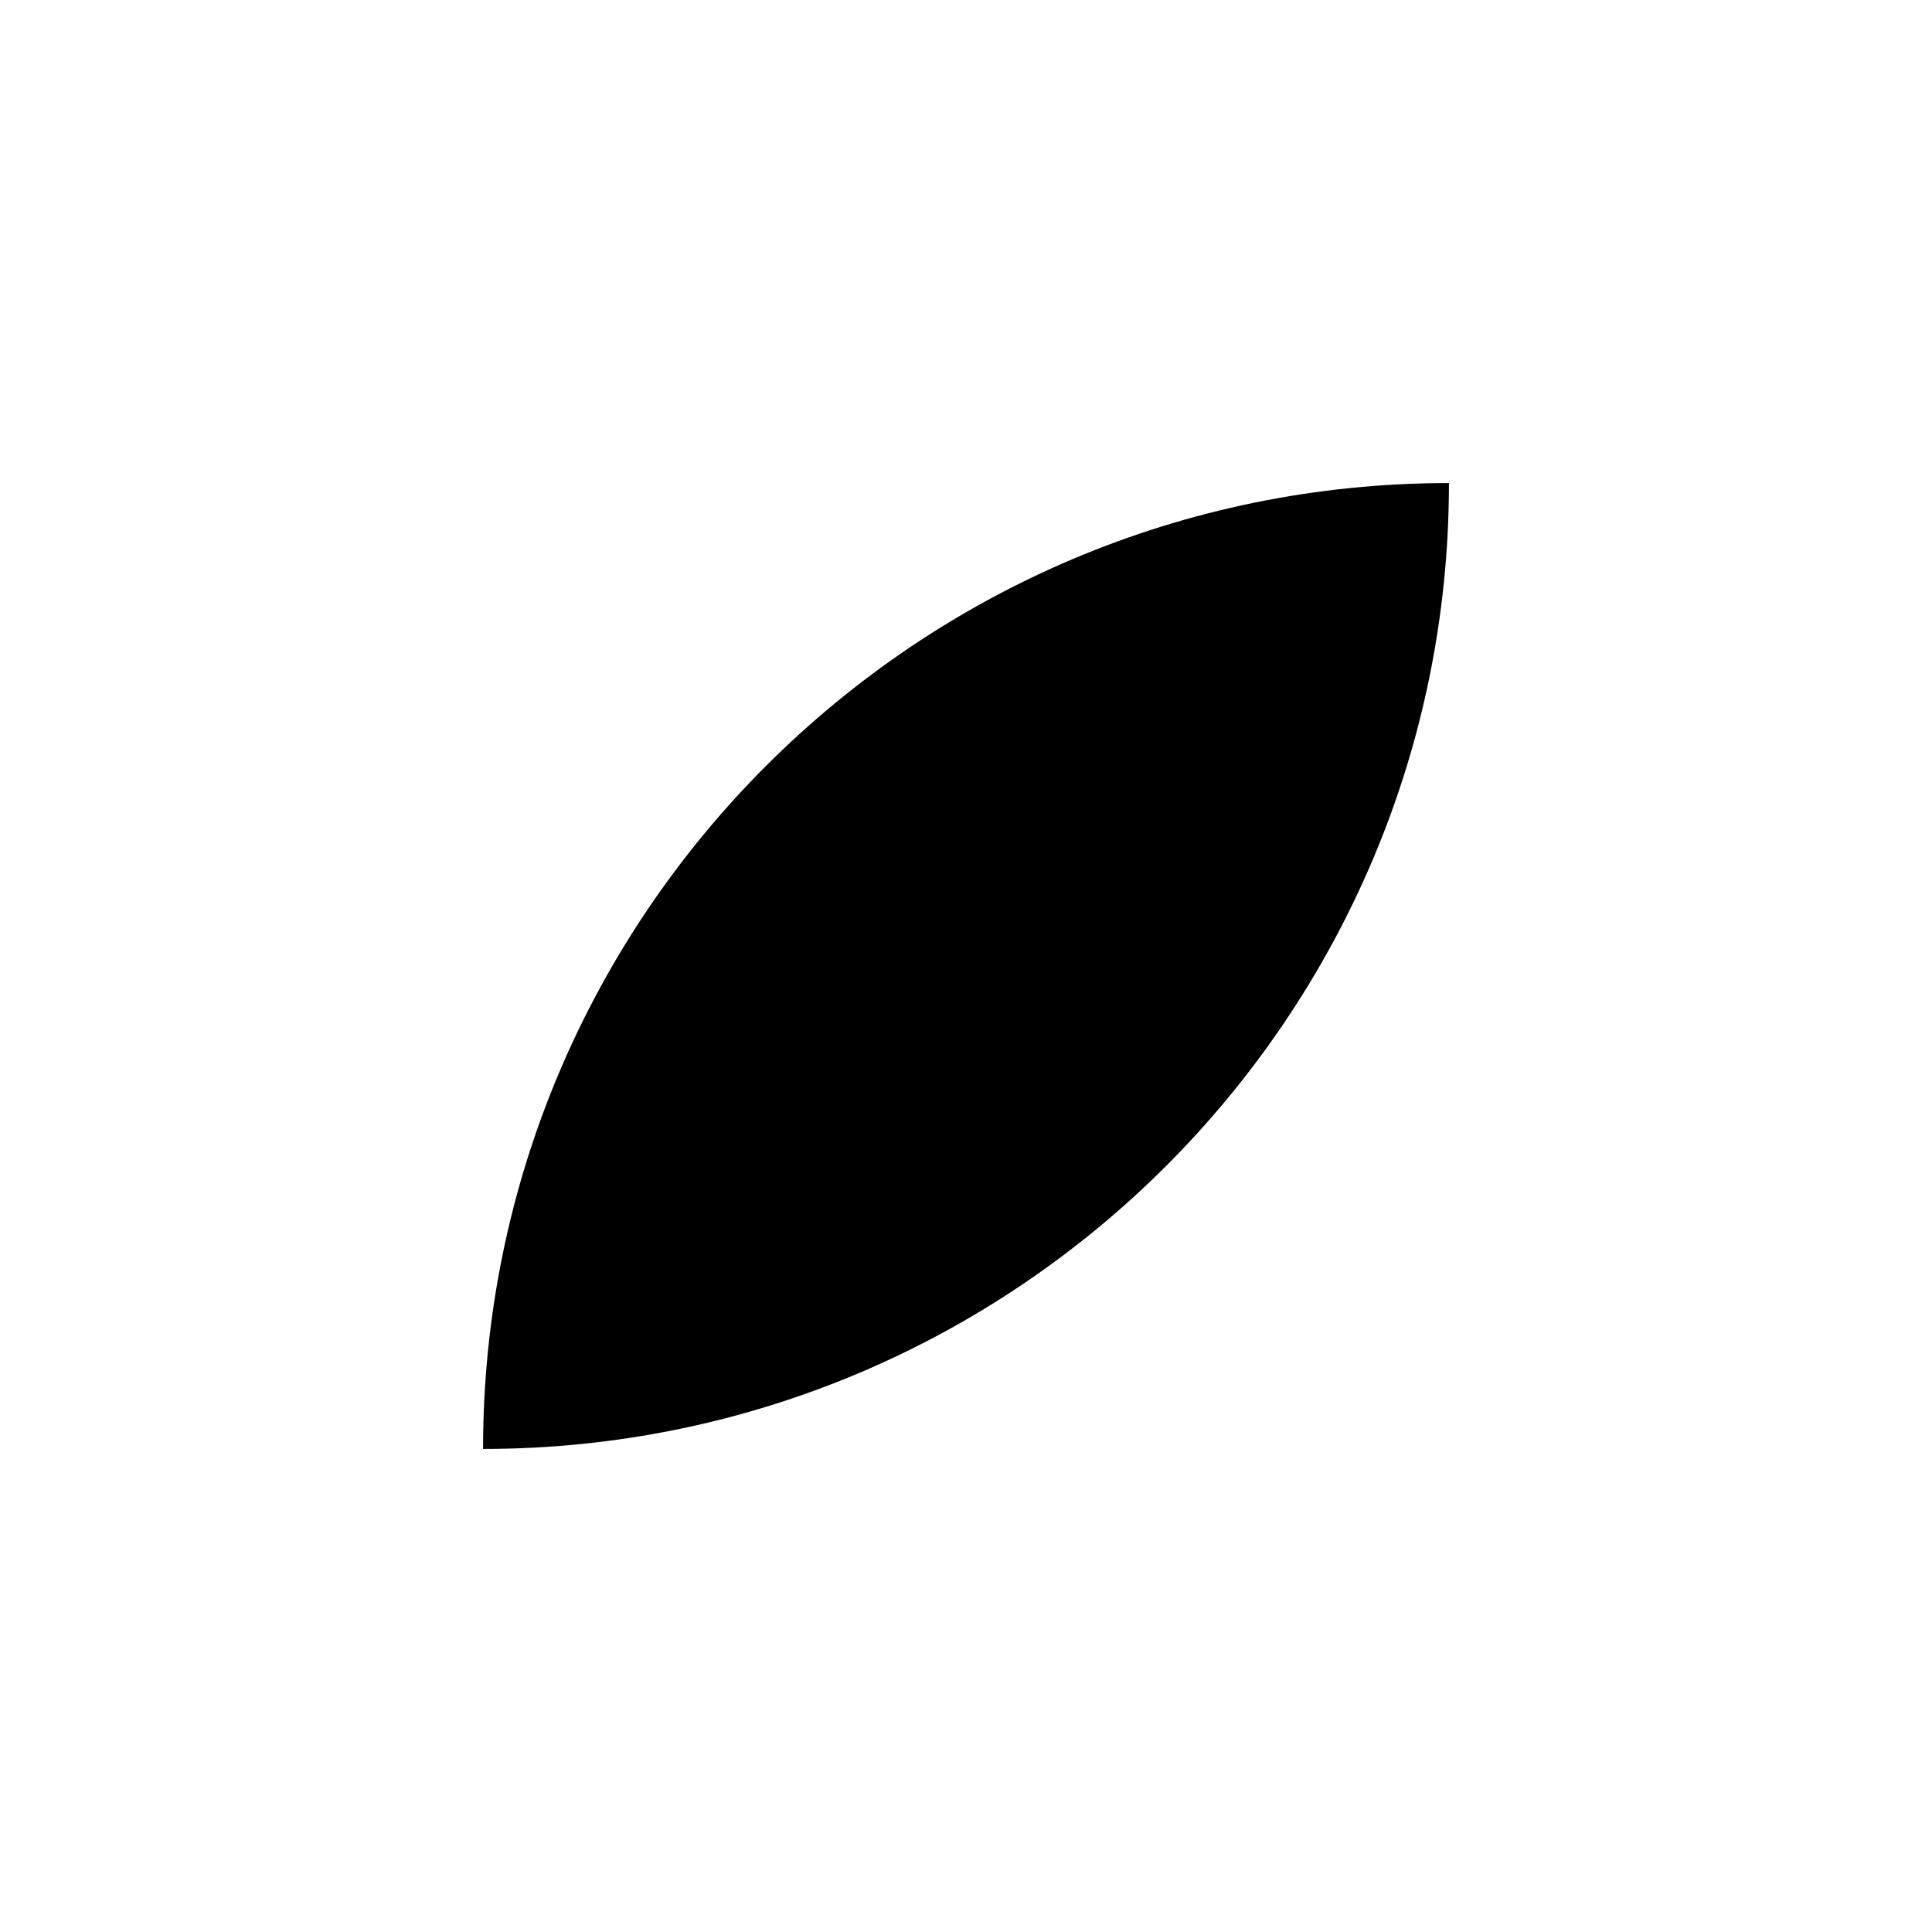
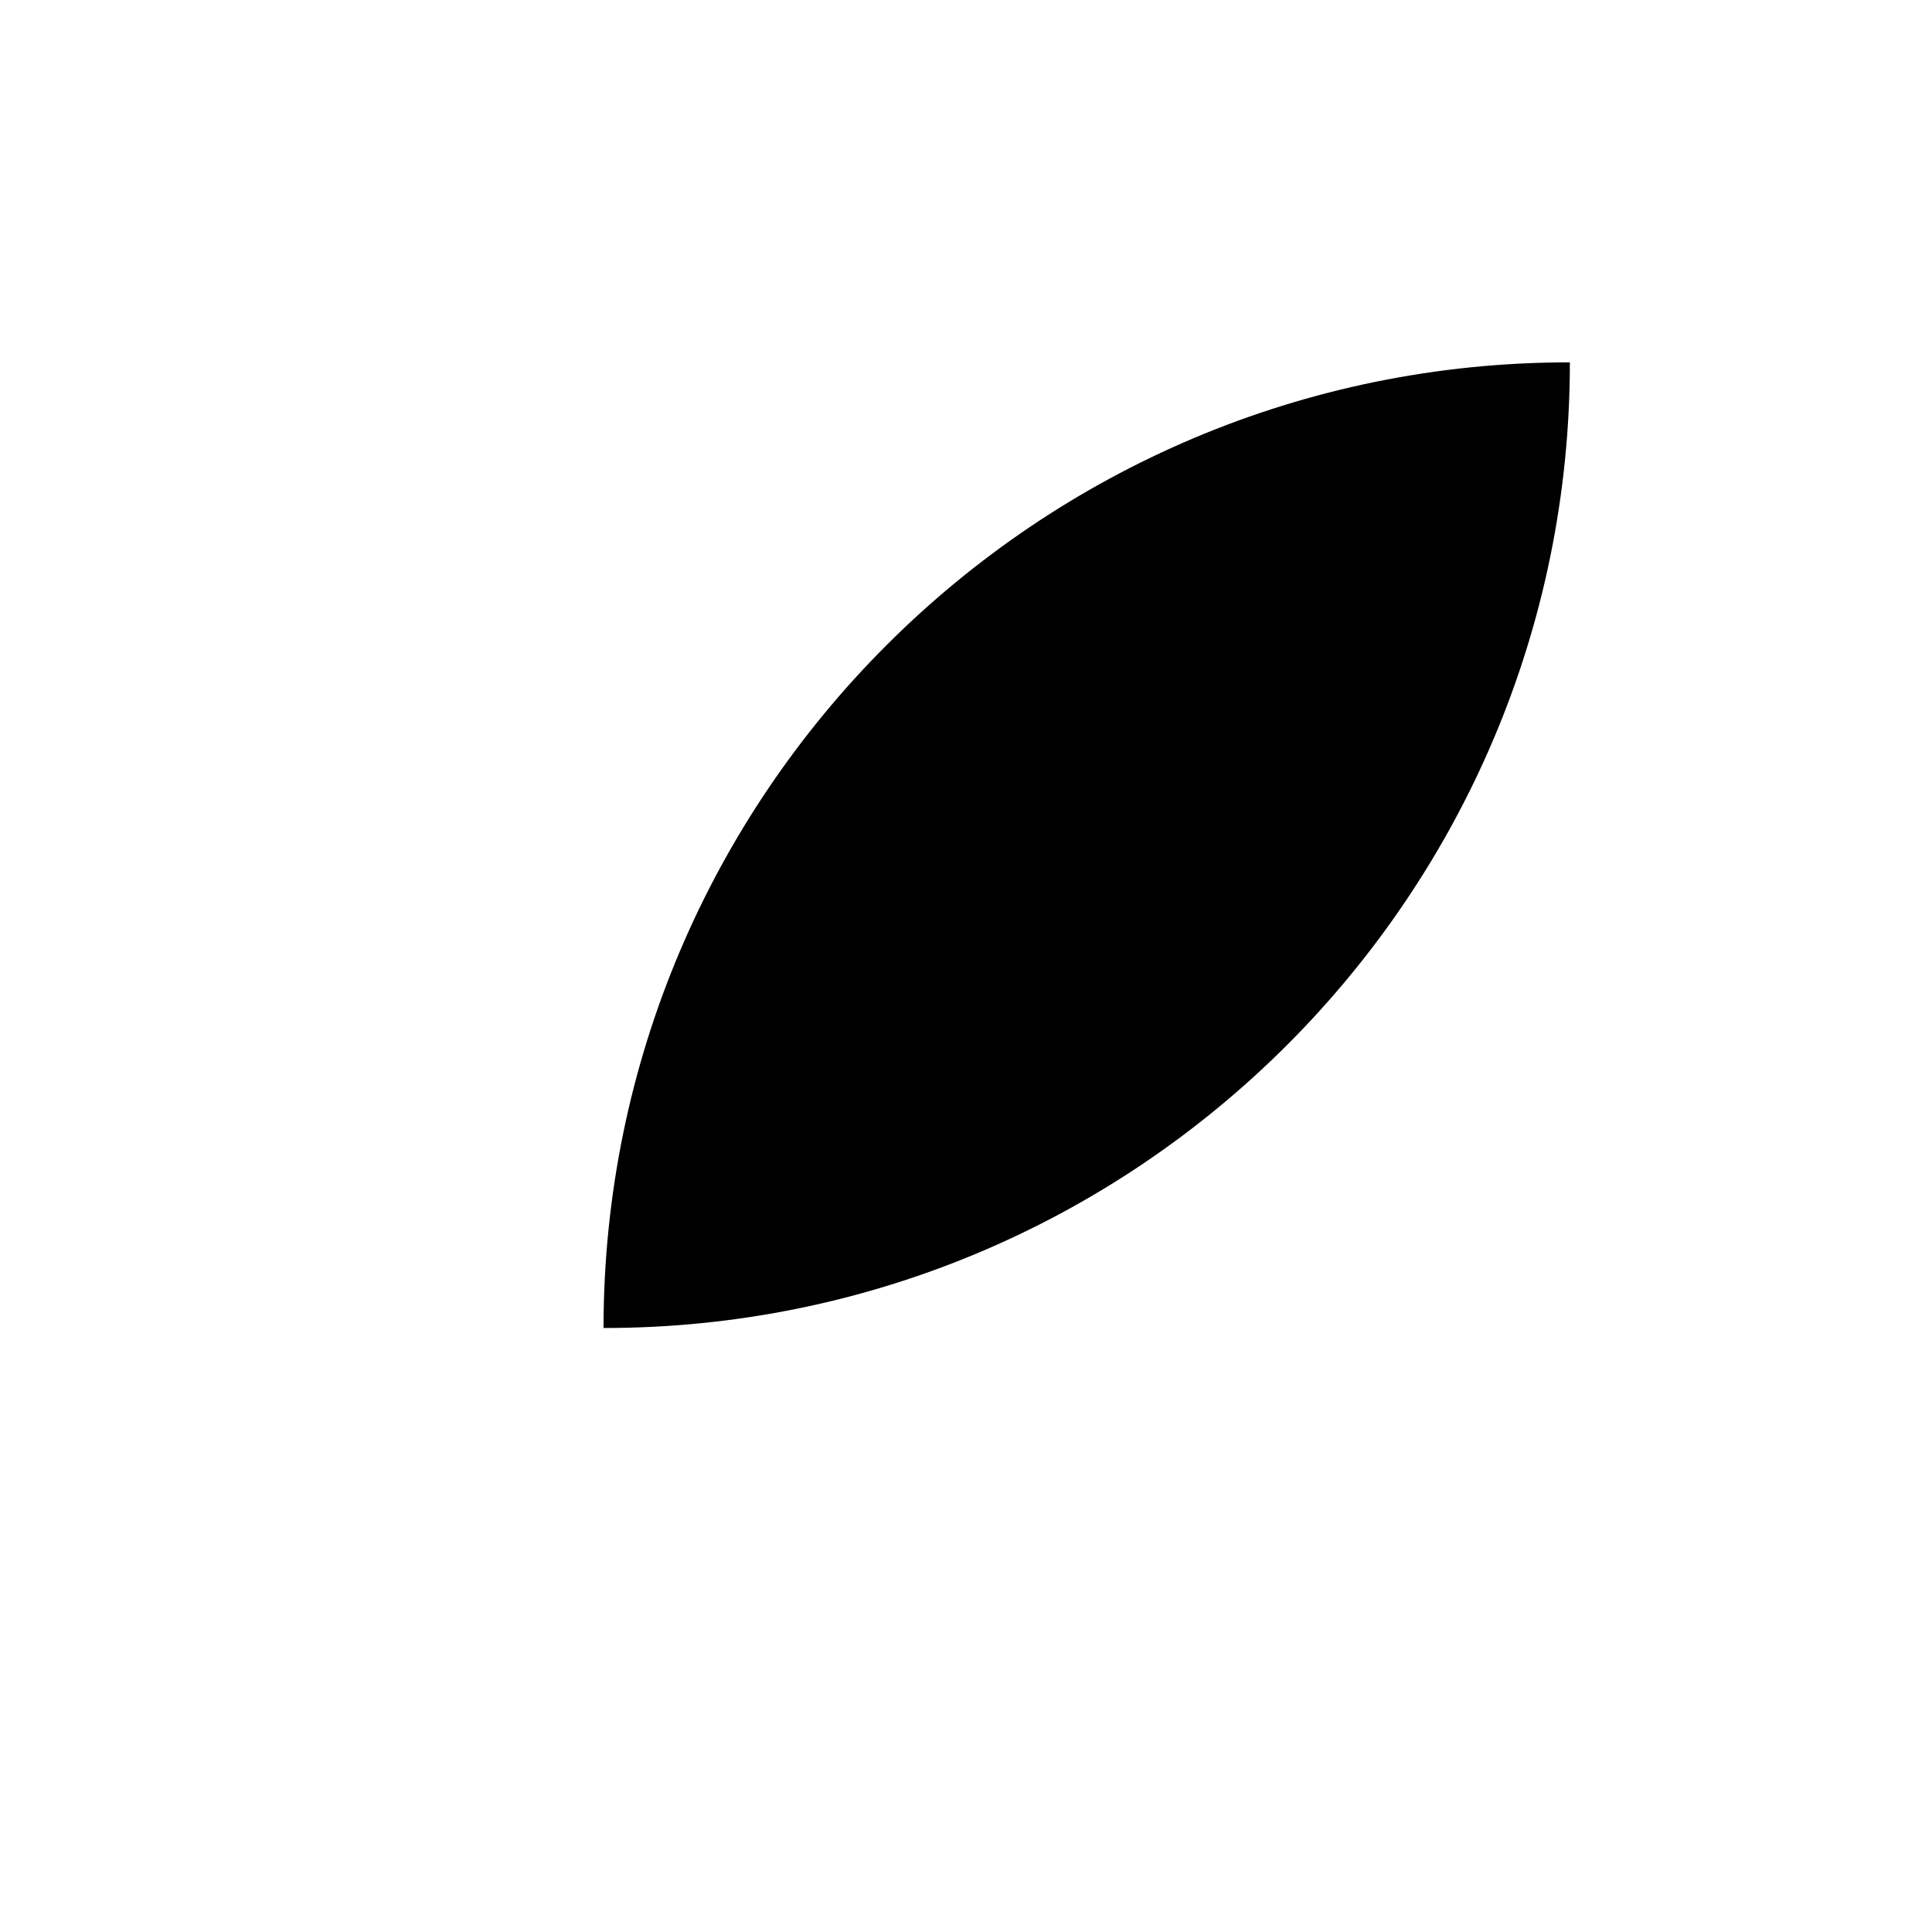
<svg xmlns="http://www.w3.org/2000/svg" width="32" height="32" viewBox="0 0 8.467 8.467">
-   <path style="fill:#000;stroke-width:.706;stop-color:#000" d="M6.35 2.117A4.233 4.233 0 0 0 2.117 6.35 4.233 4.233 0 0 0 6.35 2.117z" />
+   <path style="fill:#000;stroke-width:.706;stop-color:#000" d="M6.88 1.588A4.233 4.233 0 0 0 2.645 5.82 4.233 4.233 0 0 0 6.88 1.588z" />
</svg>
